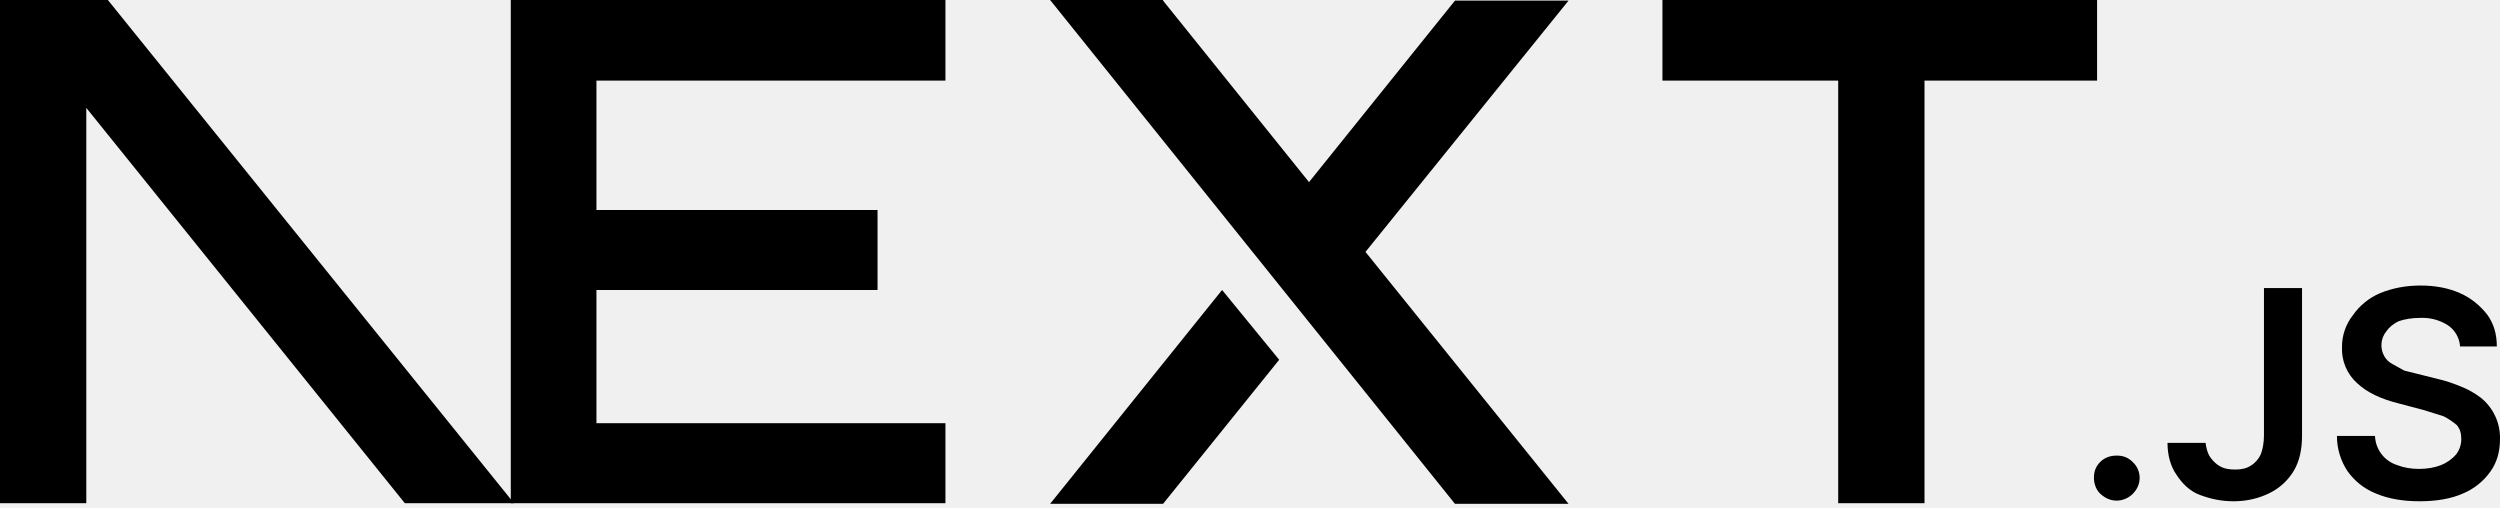
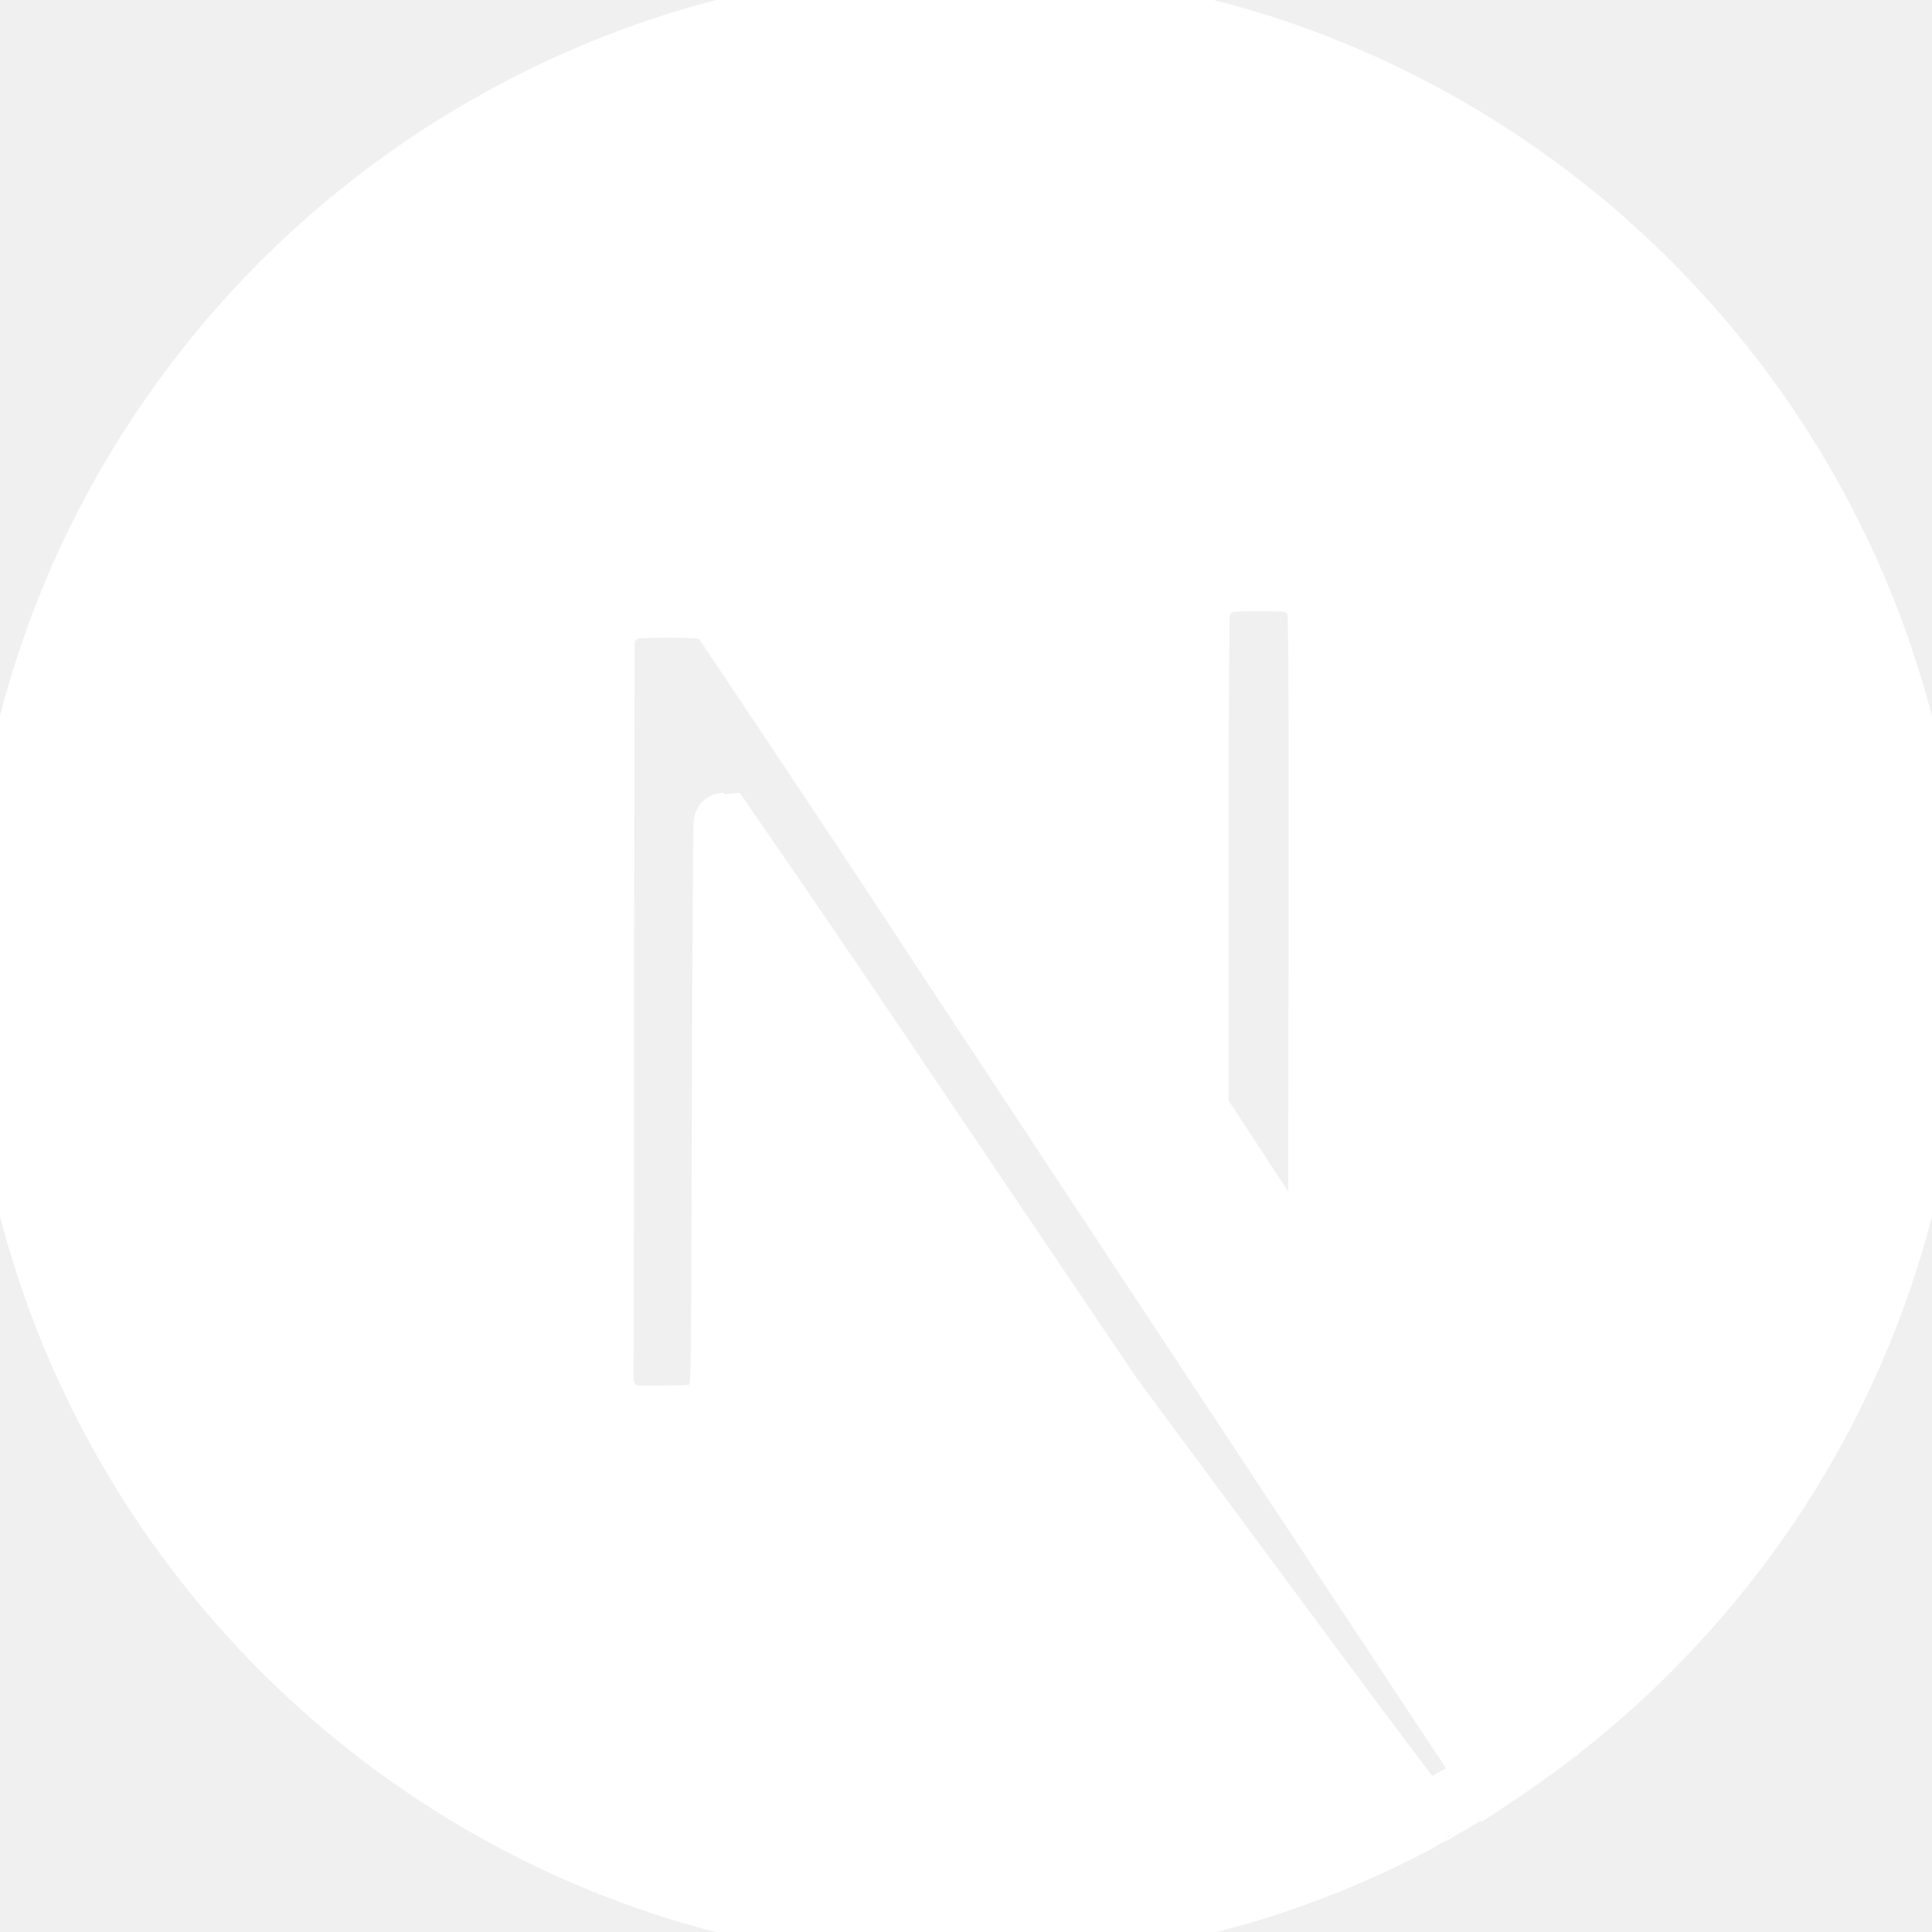
- <svg xmlns="http://www.w3.org/2000/svg" fill="none" viewBox="0 0 394 80">
-   <path fill="#000" d="M262 0h68.5v12.7h-27.2v66.6h-13.6V12.7H262V0ZM149 0v12.7H94v20.4h44.3v12.6H94v21h55v12.6H80.5V0h68.7zm34.3 0h-17.8l63.8 79.4h17.9l-32-39.7 32-39.6h-17.9l-23 28.6-23-28.6zm18.3 56.7-9-11-27.1 33.7h17.8l18.3-22.7z" />
-   <path fill="#000" d="M81 79.3 17 0H0v79.3h13.6V17l50.2 62.3H81Zm252.6-.4c-1 0-1.8-.4-2.5-1s-1.1-1.6-1.1-2.6.3-1.8 1-2.5 1.6-1 2.6-1 1.8.3 2.5 1a3.4 3.4 0 0 1 .6 4.3 3.7 3.7 0 0 1-3 1.8zm23.2-33.5h6v23.3c0 2.1-.4 4-1.3 5.5a9.1 9.1 0 0 1-3.8 3.5c-1.6.8-3.5 1.3-5.7 1.3-2 0-3.7-.4-5.3-1s-2.8-1.8-3.7-3.2c-.9-1.3-1.4-3-1.4-5h6c.1.8.3 1.6.7 2.2s1 1.2 1.6 1.5c.7.4 1.5.5 2.4.5 1 0 1.8-.2 2.4-.6a4 4 0 0 0 1.6-1.8c.3-.8.5-1.8.5-3V45.5zm30.9 9.1a4.4 4.4 0 0 0-2-3.3 7.5 7.5 0 0 0-4.3-1.1c-1.3 0-2.4.2-3.3.5-.9.4-1.6 1-2 1.6a3.5 3.5 0 0 0-.3 4c.3.5.7.9 1.3 1.2l1.8 1 2 .5 3.2.8c1.3.3 2.5.7 3.7 1.2a13 13 0 0 1 3.2 1.8 8.1 8.1 0 0 1 3 6.5c0 2-.5 3.7-1.5 5.1a10 10 0 0 1-4.4 3.5c-1.8.8-4.1 1.2-6.8 1.2-2.6 0-4.9-.4-6.8-1.2-2-.8-3.4-2-4.5-3.5a10 10 0 0 1-1.7-5.6h6a5 5 0 0 0 3.5 4.6c1 .4 2.2.6 3.4.6 1.3 0 2.5-.2 3.5-.6 1-.4 1.8-1 2.4-1.7a4 4 0 0 0 .8-2.4c0-.9-.2-1.6-.7-2.2a11 11 0 0 0-2.1-1.4l-3.2-1-3.8-1c-2.8-.7-5-1.7-6.6-3.2a7.2 7.2 0 0 1-2.4-5.7 8 8 0 0 1 1.7-5 10 10 0 0 1 4.3-3.5c2-.8 4-1.2 6.4-1.2 2.3 0 4.4.4 6.2 1.2 1.8.8 3.2 2 4.3 3.4 1 1.4 1.5 3 1.5 5h-5.8z" />
+ <svg xmlns="http://www.w3.org/2000/svg" fill="#fff" viewBox="0 0 32 32" stroke="#fff">
+   <g id="SVGRepo_bgCarrier" stroke-width="0" />
+   <g id="SVGRepo_tracerCarrier" stroke-linecap="round" stroke-linejoin="round" />
+   <g id="SVGRepo_iconCarrier">
+     <path d="M23.749 30.005c-0.119 0.063-0.109 0.083 0.005 0.025 0.037-0.015 0.068-0.036 0.095-0.061 0-0.021 0-0.021-0.1 0.036zM23.989 29.875c-0.057 0.047-0.057 0.047 0.011 0.016 0.036-0.021 0.068-0.041 0.068-0.047 0-0.027-0.016-0.021-0.079 0.031zM24.145 29.781c-0.057 0.047-0.057 0.047 0.011 0.016 0.037-0.021 0.068-0.043 0.068-0.048 0-0.025-0.016-0.020-0.079 0.032zM24.303 29.688c-0.057 0.047-0.057 0.047 0.009 0.015 0.037-0.020 0.068-0.041 0.068-0.047 0-0.025-0.016-0.020-0.077 0.032zM24.516 29.547c-0.109 0.073-0.147 0.12-0.047 0.068 0.067-0.041 0.181-0.131 0.161-0.131-0.043 0.016-0.079 0.043-0.115 0.063zM14.953 0.011c-0.073 0.005-0.292 0.025-0.484 0.041-4.548 0.412-8.803 2.86-11.5 6.631-1.491 2.067-2.459 4.468-2.824 6.989-0.129 0.88-0.145 1.14-0.145 2.333 0 1.192 0.016 1.448 0.145 2.328 0.871 6.011 5.147 11.057 10.943 12.927 1.043 0.333 2.136 0.563 3.381 0.704 0.484 0.052 2.577 0.052 3.061 0 2.152-0.24 3.969-0.771 5.767-1.688 0.276-0.14 0.328-0.177 0.291-0.208-0.88-1.161-1.744-2.323-2.609-3.495l-2.557-3.453-3.203-4.745c-1.068-1.588-2.14-3.172-3.229-4.744-0.011 0-0.025 2.109-0.031 4.681-0.011 4.505-0.011 4.688-0.068 4.792-0.057 0.125-0.151 0.229-0.276 0.287-0.099 0.047-0.188 0.057-0.661 0.057h-0.541l-0.141-0.088c-0.088-0.057-0.161-0.136-0.208-0.229l-0.068-0.141 0.005-6.271 0.011-6.271 0.099-0.125c0.063-0.077 0.141-0.14 0.229-0.187 0.131-0.063 0.183-0.073 0.724-0.073 0.635 0 0.74 0.025 0.907 0.208 1.296 1.932 2.588 3.869 3.859 5.812 2.079 3.152 4.917 7.453 6.312 9.563l2.537 3.839 0.125-0.083c1.219-0.813 2.328-1.781 3.285-2.885 2.016-2.308 3.324-5.147 3.767-8.177 0.129-0.88 0.145-1.141 0.145-2.333 0-1.193-0.016-1.448-0.145-2.328-0.871-6.011-5.147-11.057-10.943-12.928-1.084-0.343-2.199-0.577-3.328-0.697-0.303-0.031-2.371-0.068-2.631-0.041zM21.5 9.688c0.151 0.072 0.265 0.208 0.317 0.364 0.027 0.084 0.032 1.823 0.027 5.74l-0.011 5.624-0.989-1.52-0.995-1.521v-4.083c0-2.647 0.011-4.131 0.025-4.204 0.047-0.167 0.161-0.307 0.313-0.395 0.124-0.063 0.172-0.068 0.667-0.068 0.463 0 0.541 0.005 0.645 0.063z" />
+   </g>
</svg>
